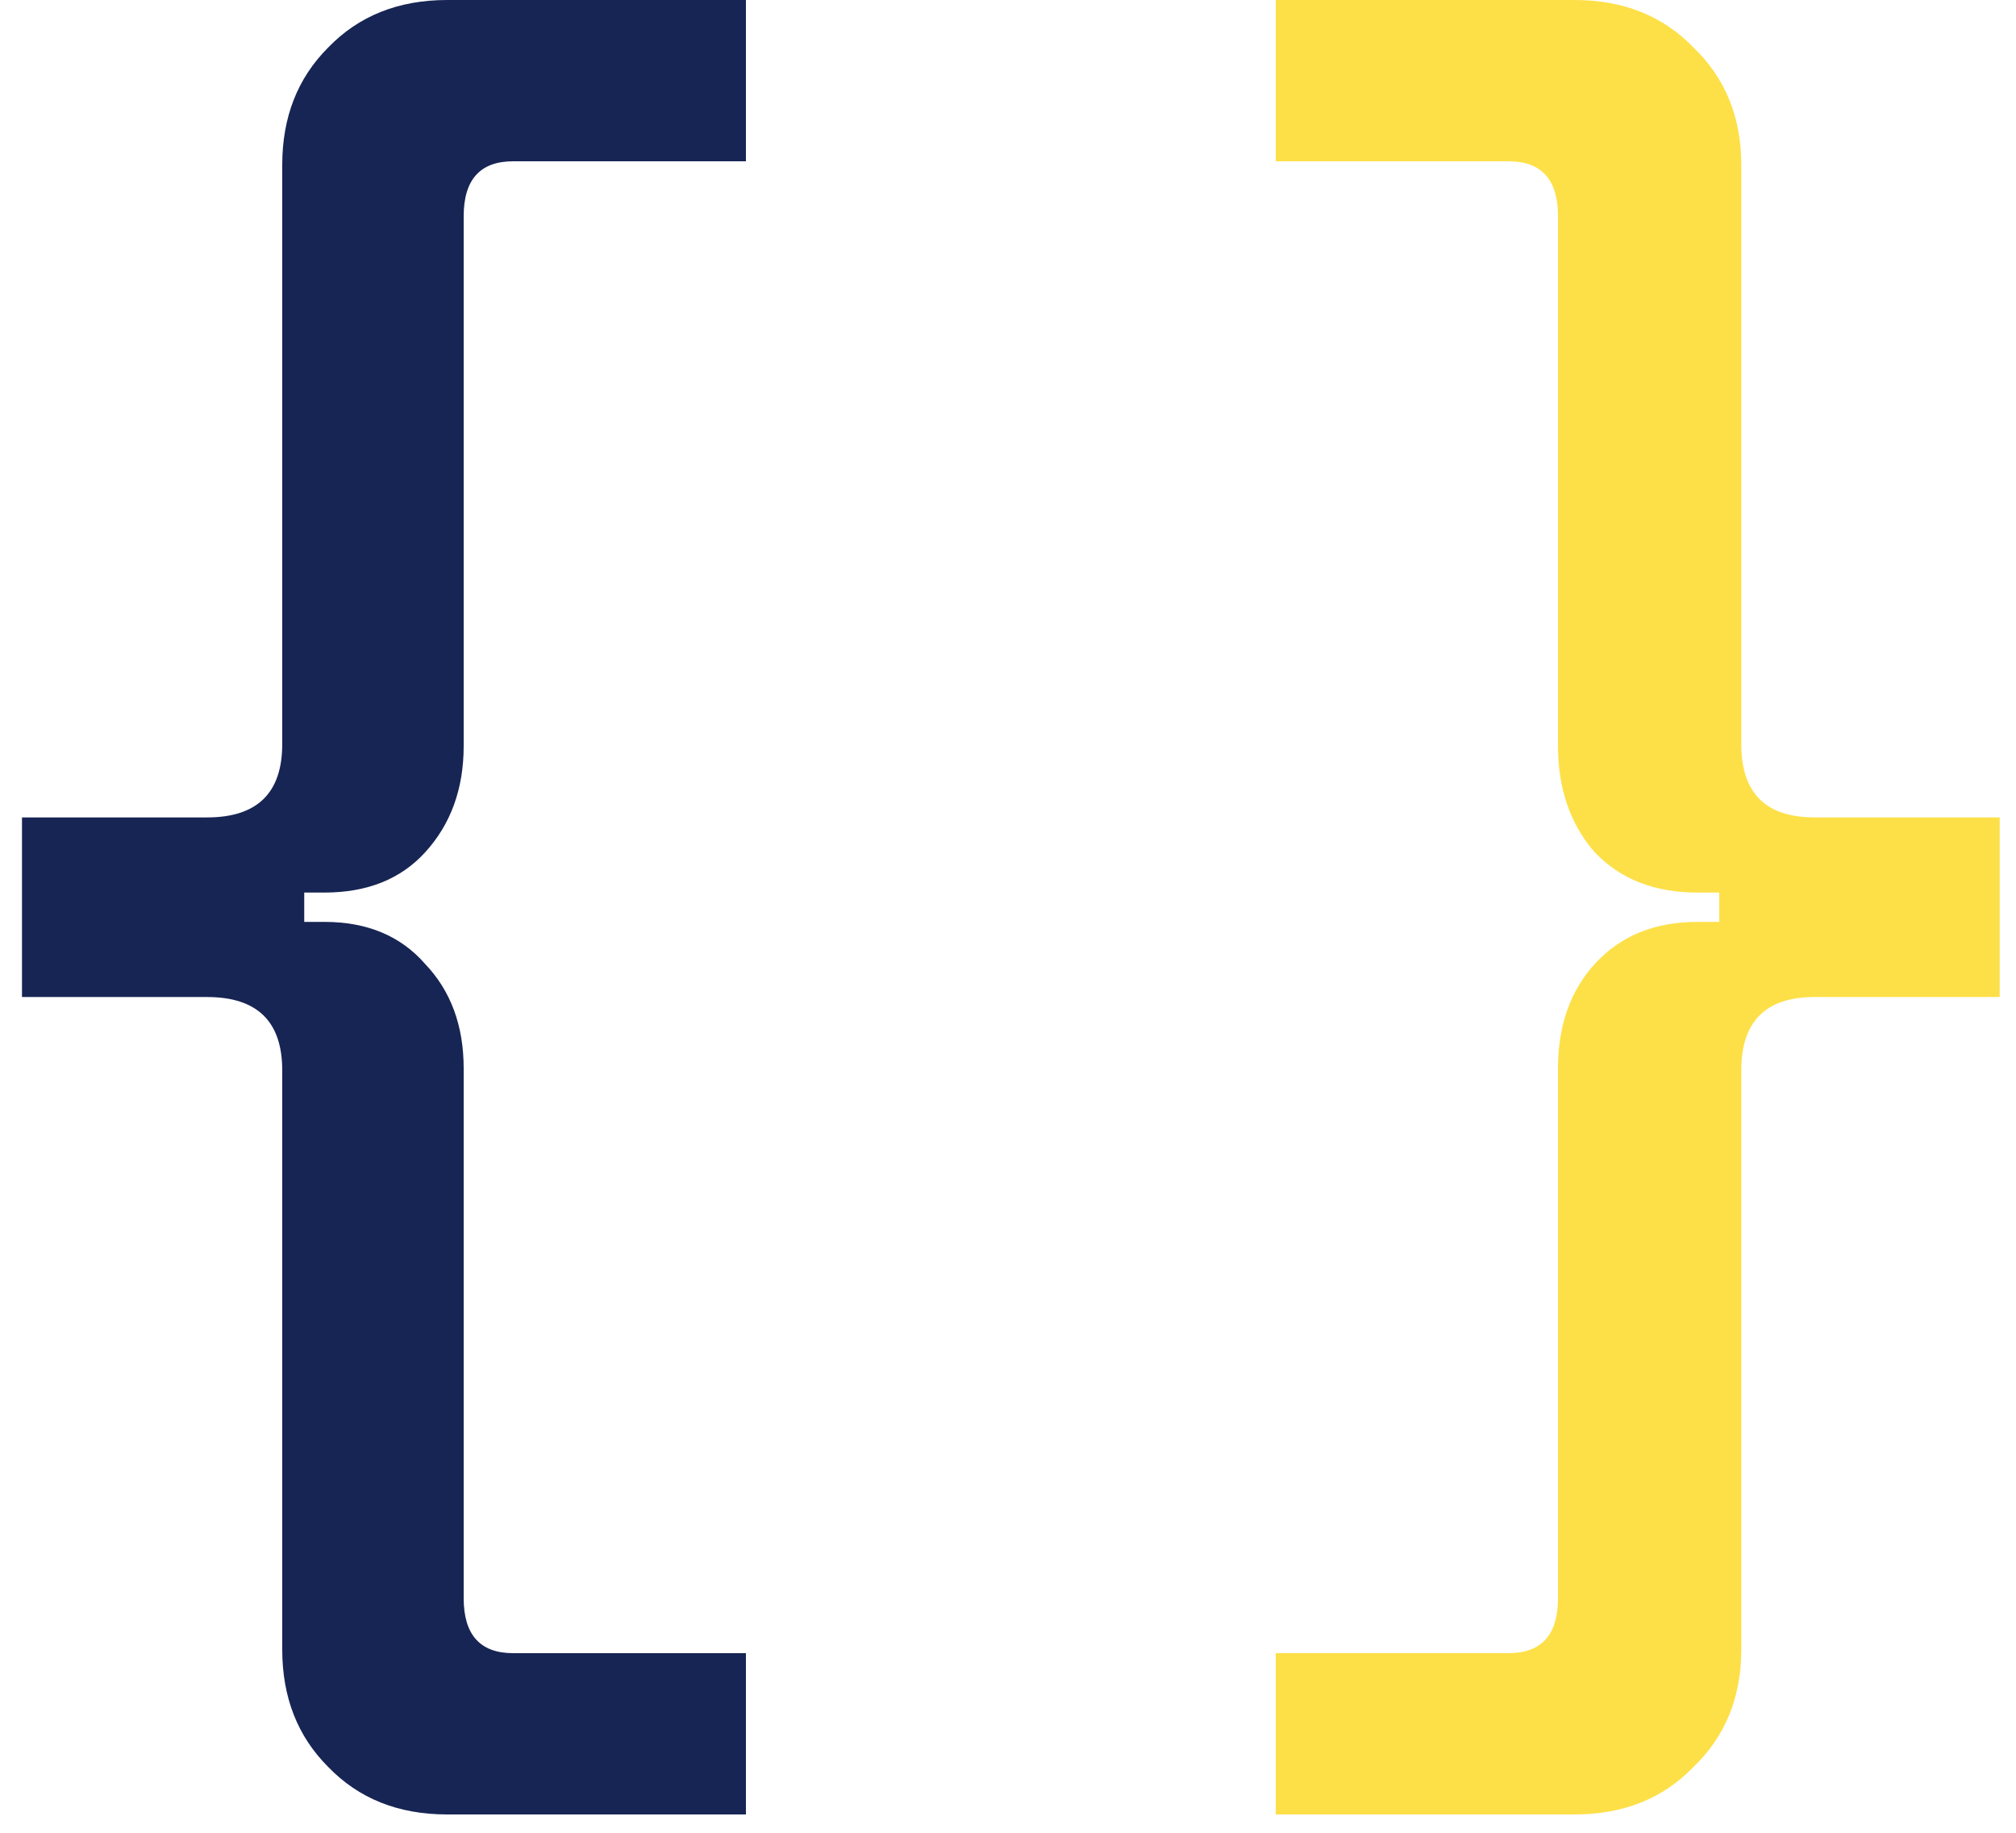
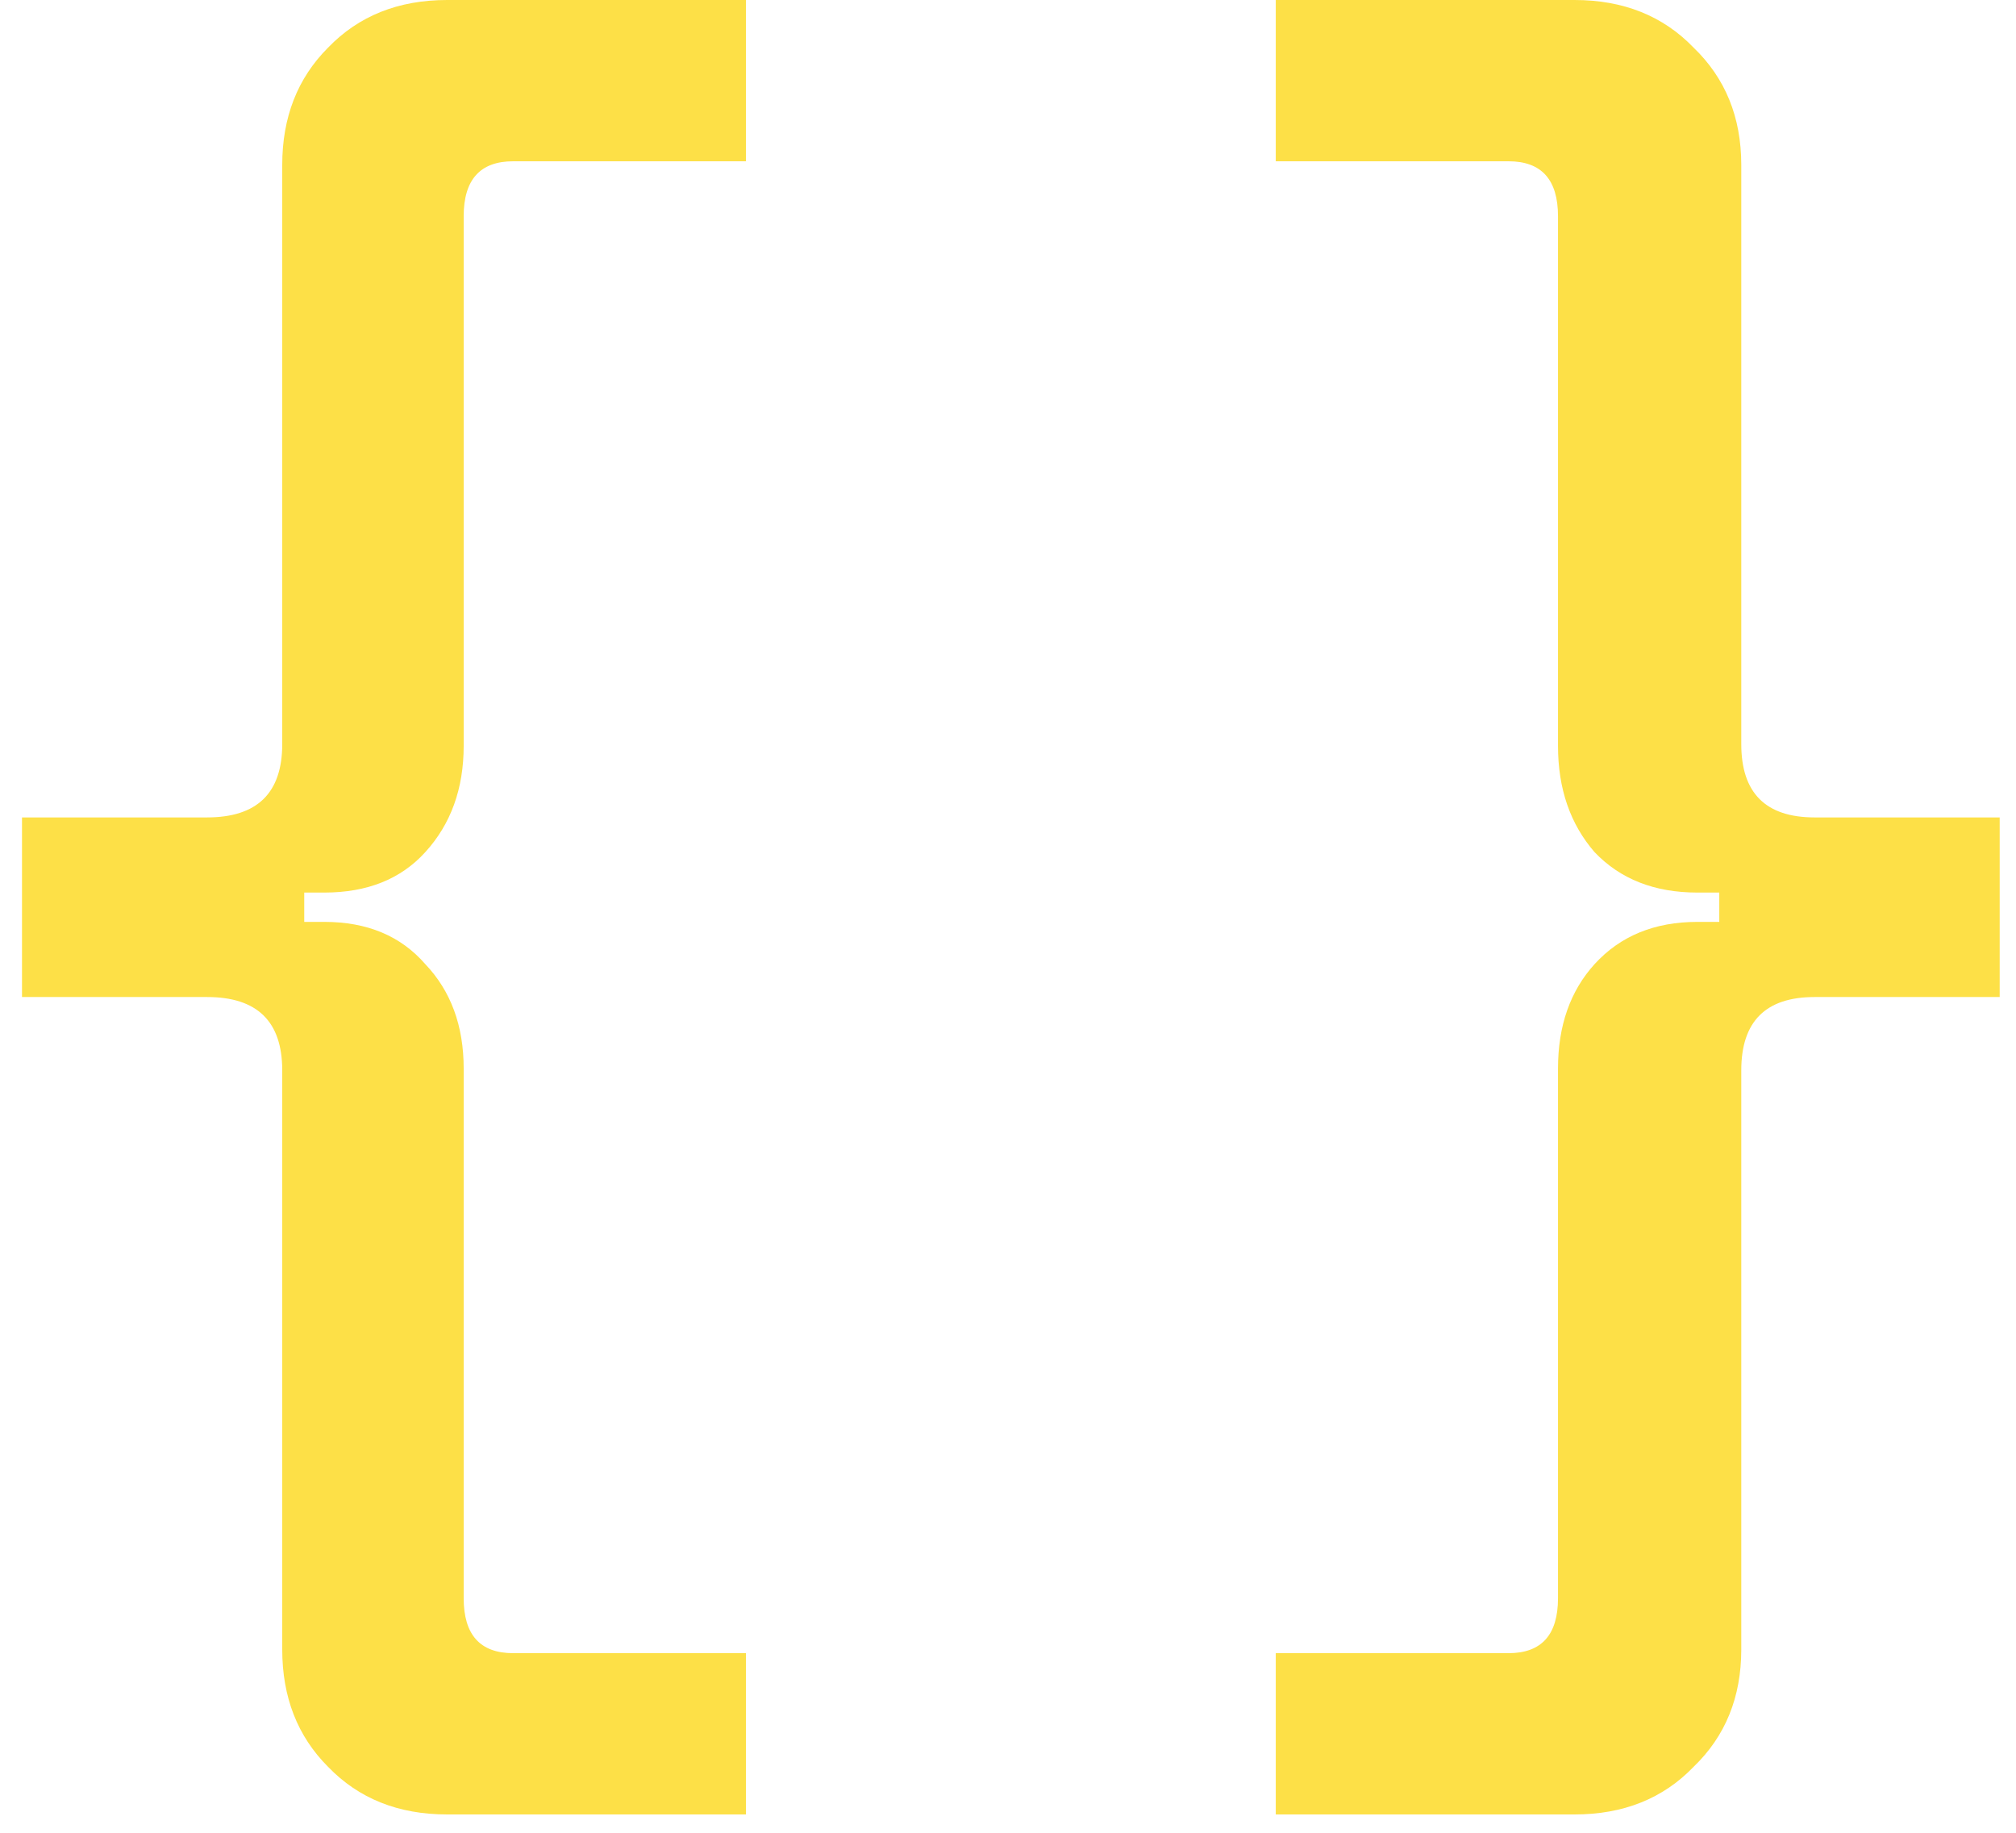
<svg xmlns="http://www.w3.org/2000/svg" width="44" height="40" viewBox="0 0 44 40" fill="none">
-   <path d="M9.76 39.6C8.693 39.6 7.827 39.253 7.16 38.56C6.493 37.893 6.16 37.04 6.16 36V23.36C6.16 22.293 5.613 21.76 4.52 21.76H0.48V17.84H4.52C5.613 17.84 6.16 17.307 6.16 16.24V3.6C6.16 2.56 6.493 1.707 7.16 1.04C7.827 0.347 8.693 -2.38419e-06 9.76 -2.38419e-06H16.28V3.52H11.2C10.48 3.52 10.12 3.92 10.12 4.72V16.28C10.12 17.213 9.84 17.987 9.28 18.6C8.747 19.187 8.013 19.48 7.08 19.48H6.64V20.12H7.08C8.013 20.12 8.747 20.427 9.28 21.04C9.84 21.627 10.12 22.387 10.12 23.32V34.88C10.12 35.68 10.48 36.08 11.2 36.08H16.28V39.6H9.76Z" fill="#172554" />
-   <path d="M27.844 39.6V36.08H32.924C33.644 36.08 34.004 35.68 34.004 34.88V23.32C34.004 22.387 34.271 21.627 34.804 21.04C35.364 20.427 36.111 20.12 37.044 20.12H37.524V19.48H37.044C36.111 19.48 35.364 19.187 34.804 18.6C34.271 17.987 34.004 17.213 34.004 16.28V4.72C34.004 3.92 33.644 3.52 32.924 3.52H27.844V-2.38419e-06H34.364C35.431 -2.38419e-06 36.297 0.347 36.964 1.04C37.657 1.707 38.004 2.56 38.004 3.6V16.24C38.004 17.307 38.537 17.84 39.604 17.84H43.644V21.76H39.604C38.537 21.76 38.004 22.293 38.004 23.36V36C38.004 37.04 37.657 37.893 36.964 38.56C36.297 39.253 35.431 39.6 34.364 39.6H27.844Z" fill="#FDE047" />
+   <path d="M9.76 39.6C8.693 39.6 7.827 39.253 7.16 38.56C6.493 37.893 6.16 37.04 6.16 36V23.36C6.16 22.293 5.613 21.76 4.52 21.76H0.48V17.84H4.52C5.613 17.84 6.16 17.307 6.16 16.24V3.6C6.16 2.56 6.493 1.707 7.16 1.04C7.827 0.347 8.693 -2.38419e-06 9.76 -2.38419e-06H16.28V3.52H11.2C10.48 3.52 10.12 3.92 10.12 4.72V16.28C10.12 17.213 9.84 17.987 9.28 18.6C8.747 19.187 8.013 19.48 7.08 19.48H6.64V20.12H7.08C8.013 20.12 8.747 20.427 9.28 21.04C9.84 21.627 10.12 22.387 10.12 23.32V34.88C10.12 35.68 10.48 36.08 11.2 36.08H16.28V39.6H9.76ZM27.844 39.6V36.08H32.924C33.644 36.08 34.004 35.68 34.004 34.88V23.32C34.004 22.387 34.271 21.627 34.804 21.04C35.364 20.427 36.111 20.12 37.044 20.12H37.524V19.48H37.044C36.111 19.48 35.364 19.187 34.804 18.6C34.271 17.987 34.004 17.213 34.004 16.28V4.72C34.004 3.92 33.644 3.52 32.924 3.52H27.844V-2.38419e-06H34.364C35.431 -2.38419e-06 36.297 0.347 36.964 1.04C37.657 1.707 38.004 2.56 38.004 3.6V16.24C38.004 17.307 38.537 17.84 39.604 17.84H43.644V21.76H39.604C38.537 21.76 38.004 22.293 38.004 23.36V36C38.004 37.04 37.657 37.893 36.964 38.56C36.297 39.253 35.431 39.6 34.364 39.6H27.844Z" fill="#FDE047" />
</svg>
